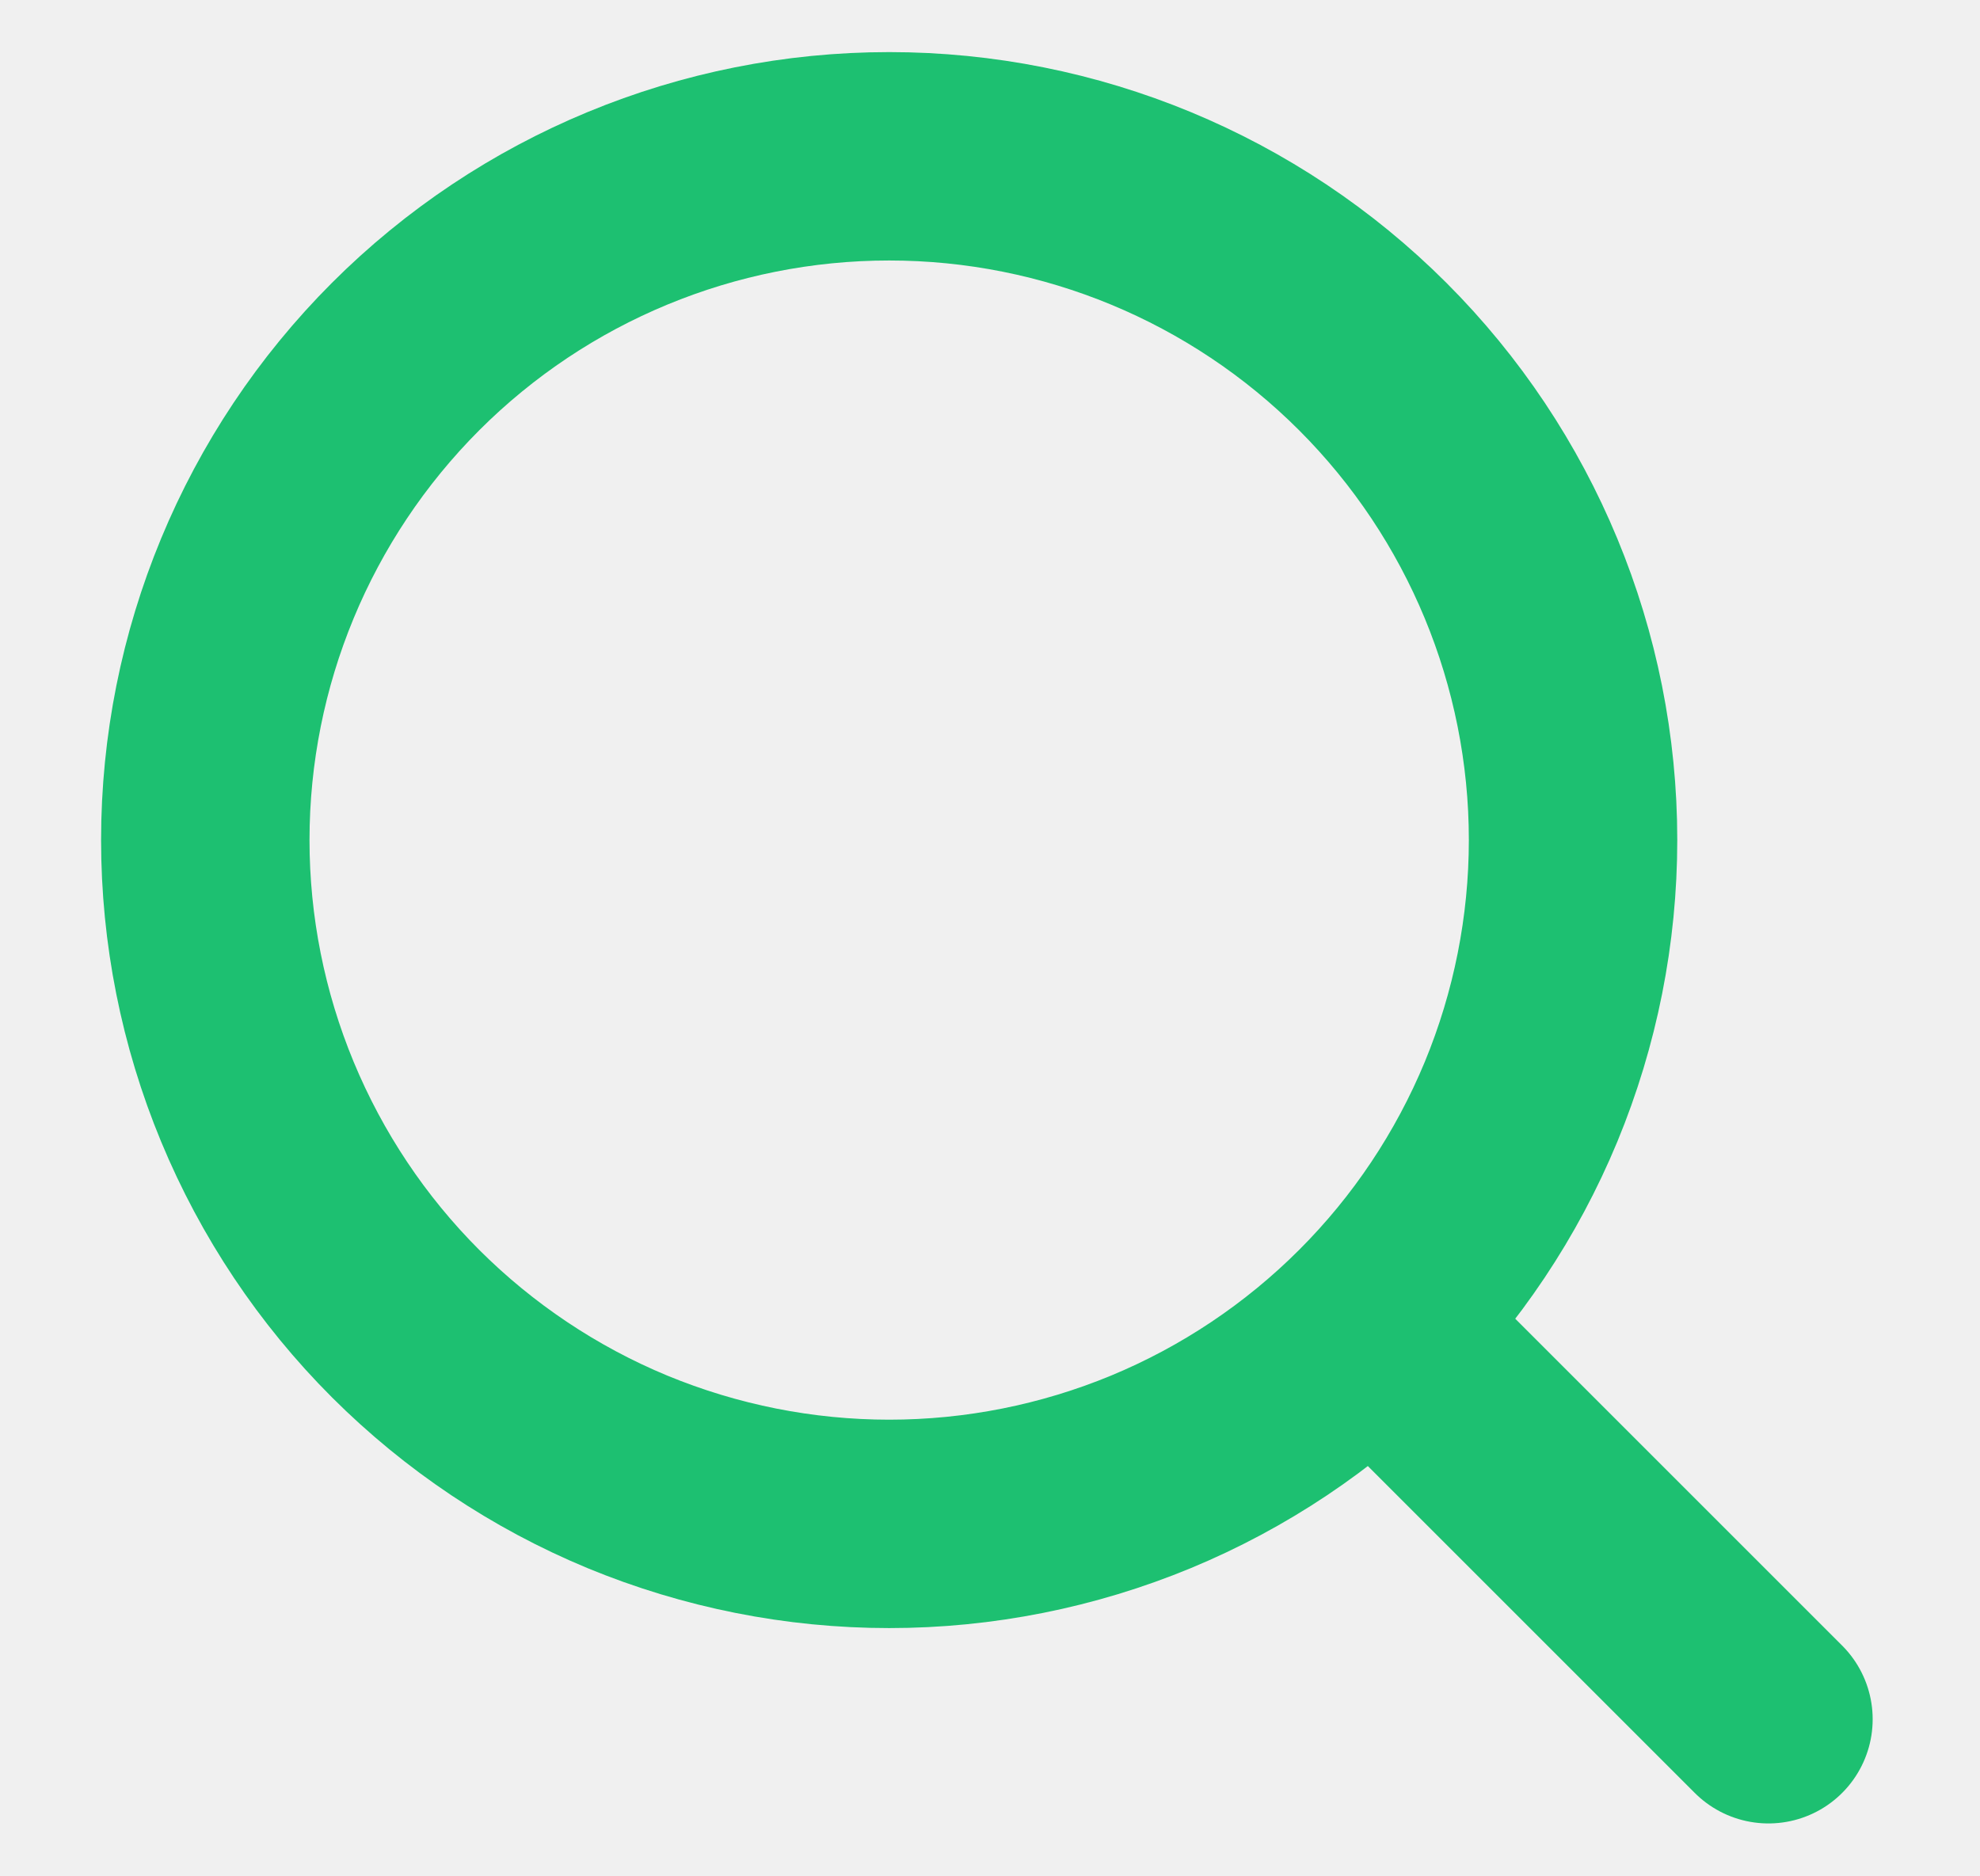
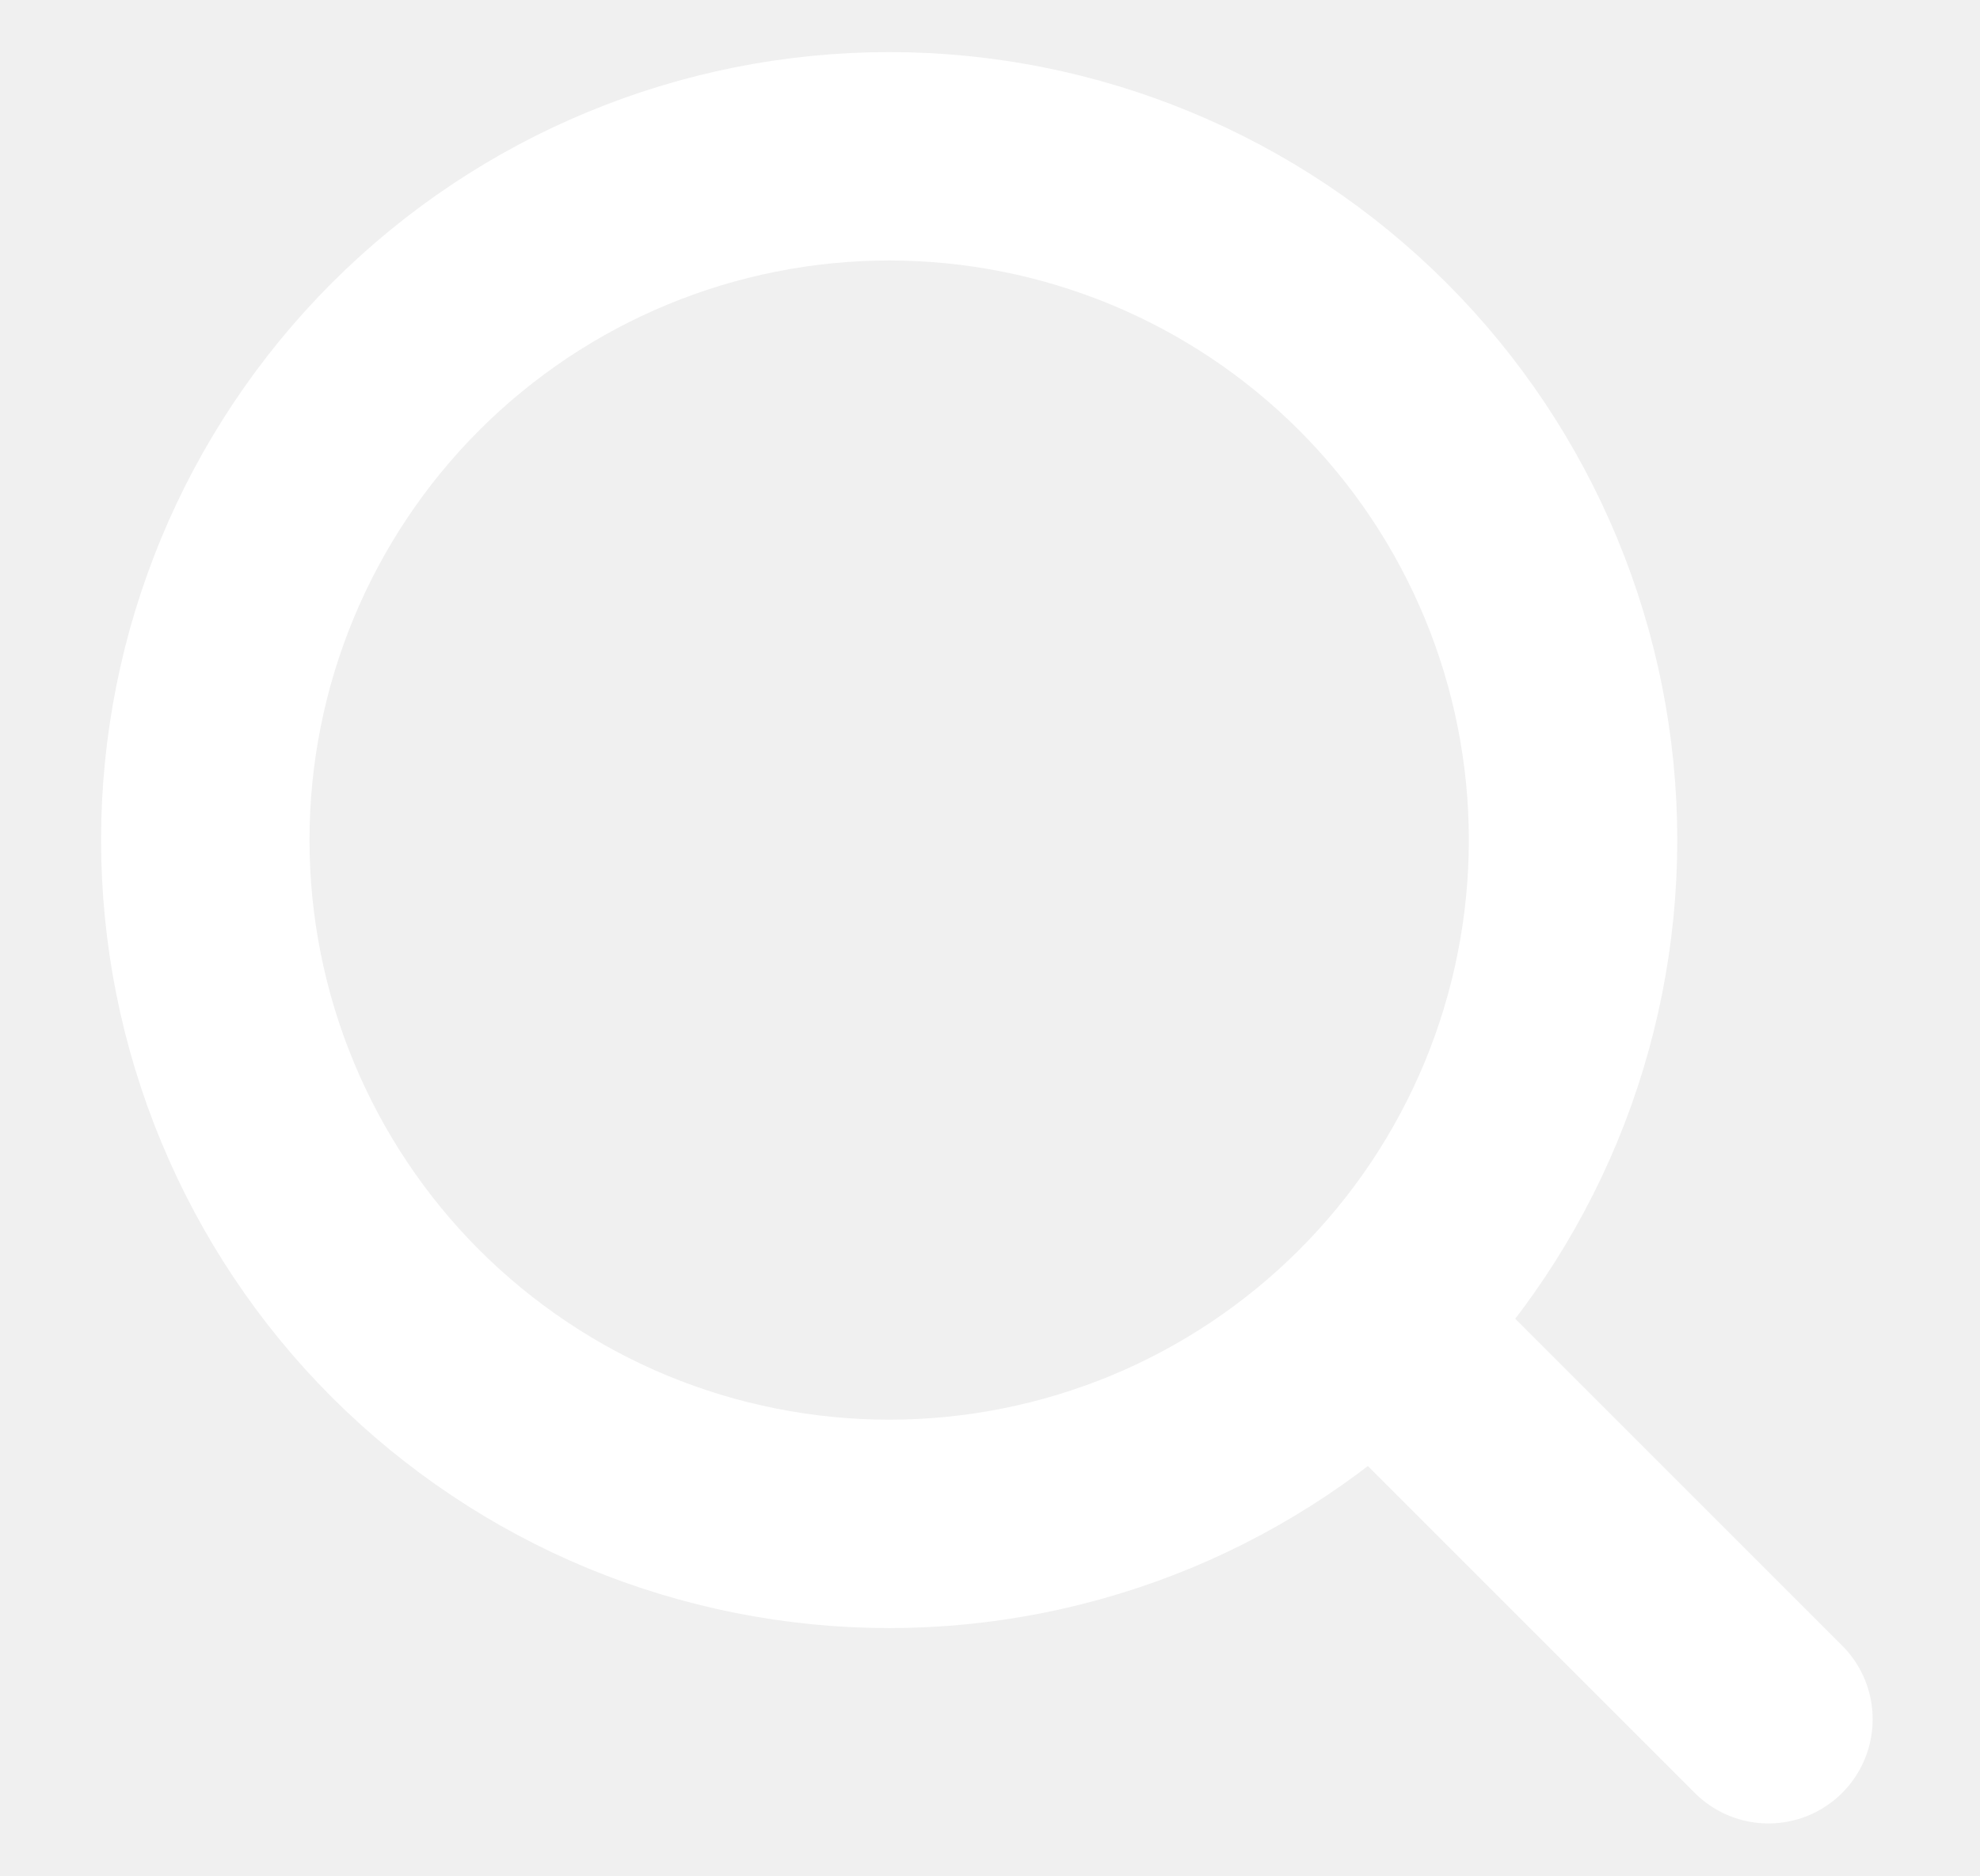
<svg xmlns="http://www.w3.org/2000/svg" width="19" height="18" viewBox="0 0 19 18" fill="none">
  <g clip-path="url(#clip0_2290_2179)">
-     <path d="M16.97 16.5L13.22 12.75M15.095 8.062C15.095 8.924 14.925 9.778 14.596 10.574C14.266 11.37 13.783 12.094 13.173 12.703C12.564 13.312 11.84 13.796 11.044 14.126C10.248 14.455 9.395 14.625 8.533 14.625C7.671 14.625 6.818 14.455 6.021 14.126C5.225 13.796 4.502 13.312 3.892 12.703C3.283 12.094 2.8 11.37 2.47 10.574C2.14 9.778 1.97 8.924 1.97 8.062C1.97 6.322 2.662 4.653 3.892 3.422C5.123 2.191 6.792 1.5 8.533 1.5C10.273 1.5 11.942 2.191 13.173 3.422C14.404 4.653 15.095 6.322 15.095 8.062Z" stroke="#1dc071" stroke-width="2" stroke-linecap="round" stroke-linejoin="round" />
+     <path d="M16.97 16.5L13.22 12.75M15.095 8.062C15.095 8.924 14.925 9.778 14.596 10.574C14.266 11.37 13.783 12.094 13.173 12.703C12.564 13.312 11.84 13.796 11.044 14.126C10.248 14.455 9.395 14.625 8.533 14.625C7.671 14.625 6.818 14.455 6.021 14.126C5.225 13.796 4.502 13.312 3.892 12.703C3.283 12.094 2.8 11.37 2.47 10.574C2.14 9.778 1.97 8.924 1.97 8.062C1.97 6.322 2.662 4.653 3.892 3.422C5.123 2.191 6.792 1.5 8.533 1.5C10.273 1.5 11.942 2.191 13.173 3.422C14.404 4.653 15.095 6.322 15.095 8.062Z" stroke="white" stroke-width="2" stroke-linecap="round" stroke-linejoin="round" />
  </g>
  <defs>
    <clipPath id="clip0_2290_2179">
      <rect width="18" height="18" fill="white" transform="translate(0.470215)" />
    </clipPath>
  </defs>
</svg>
